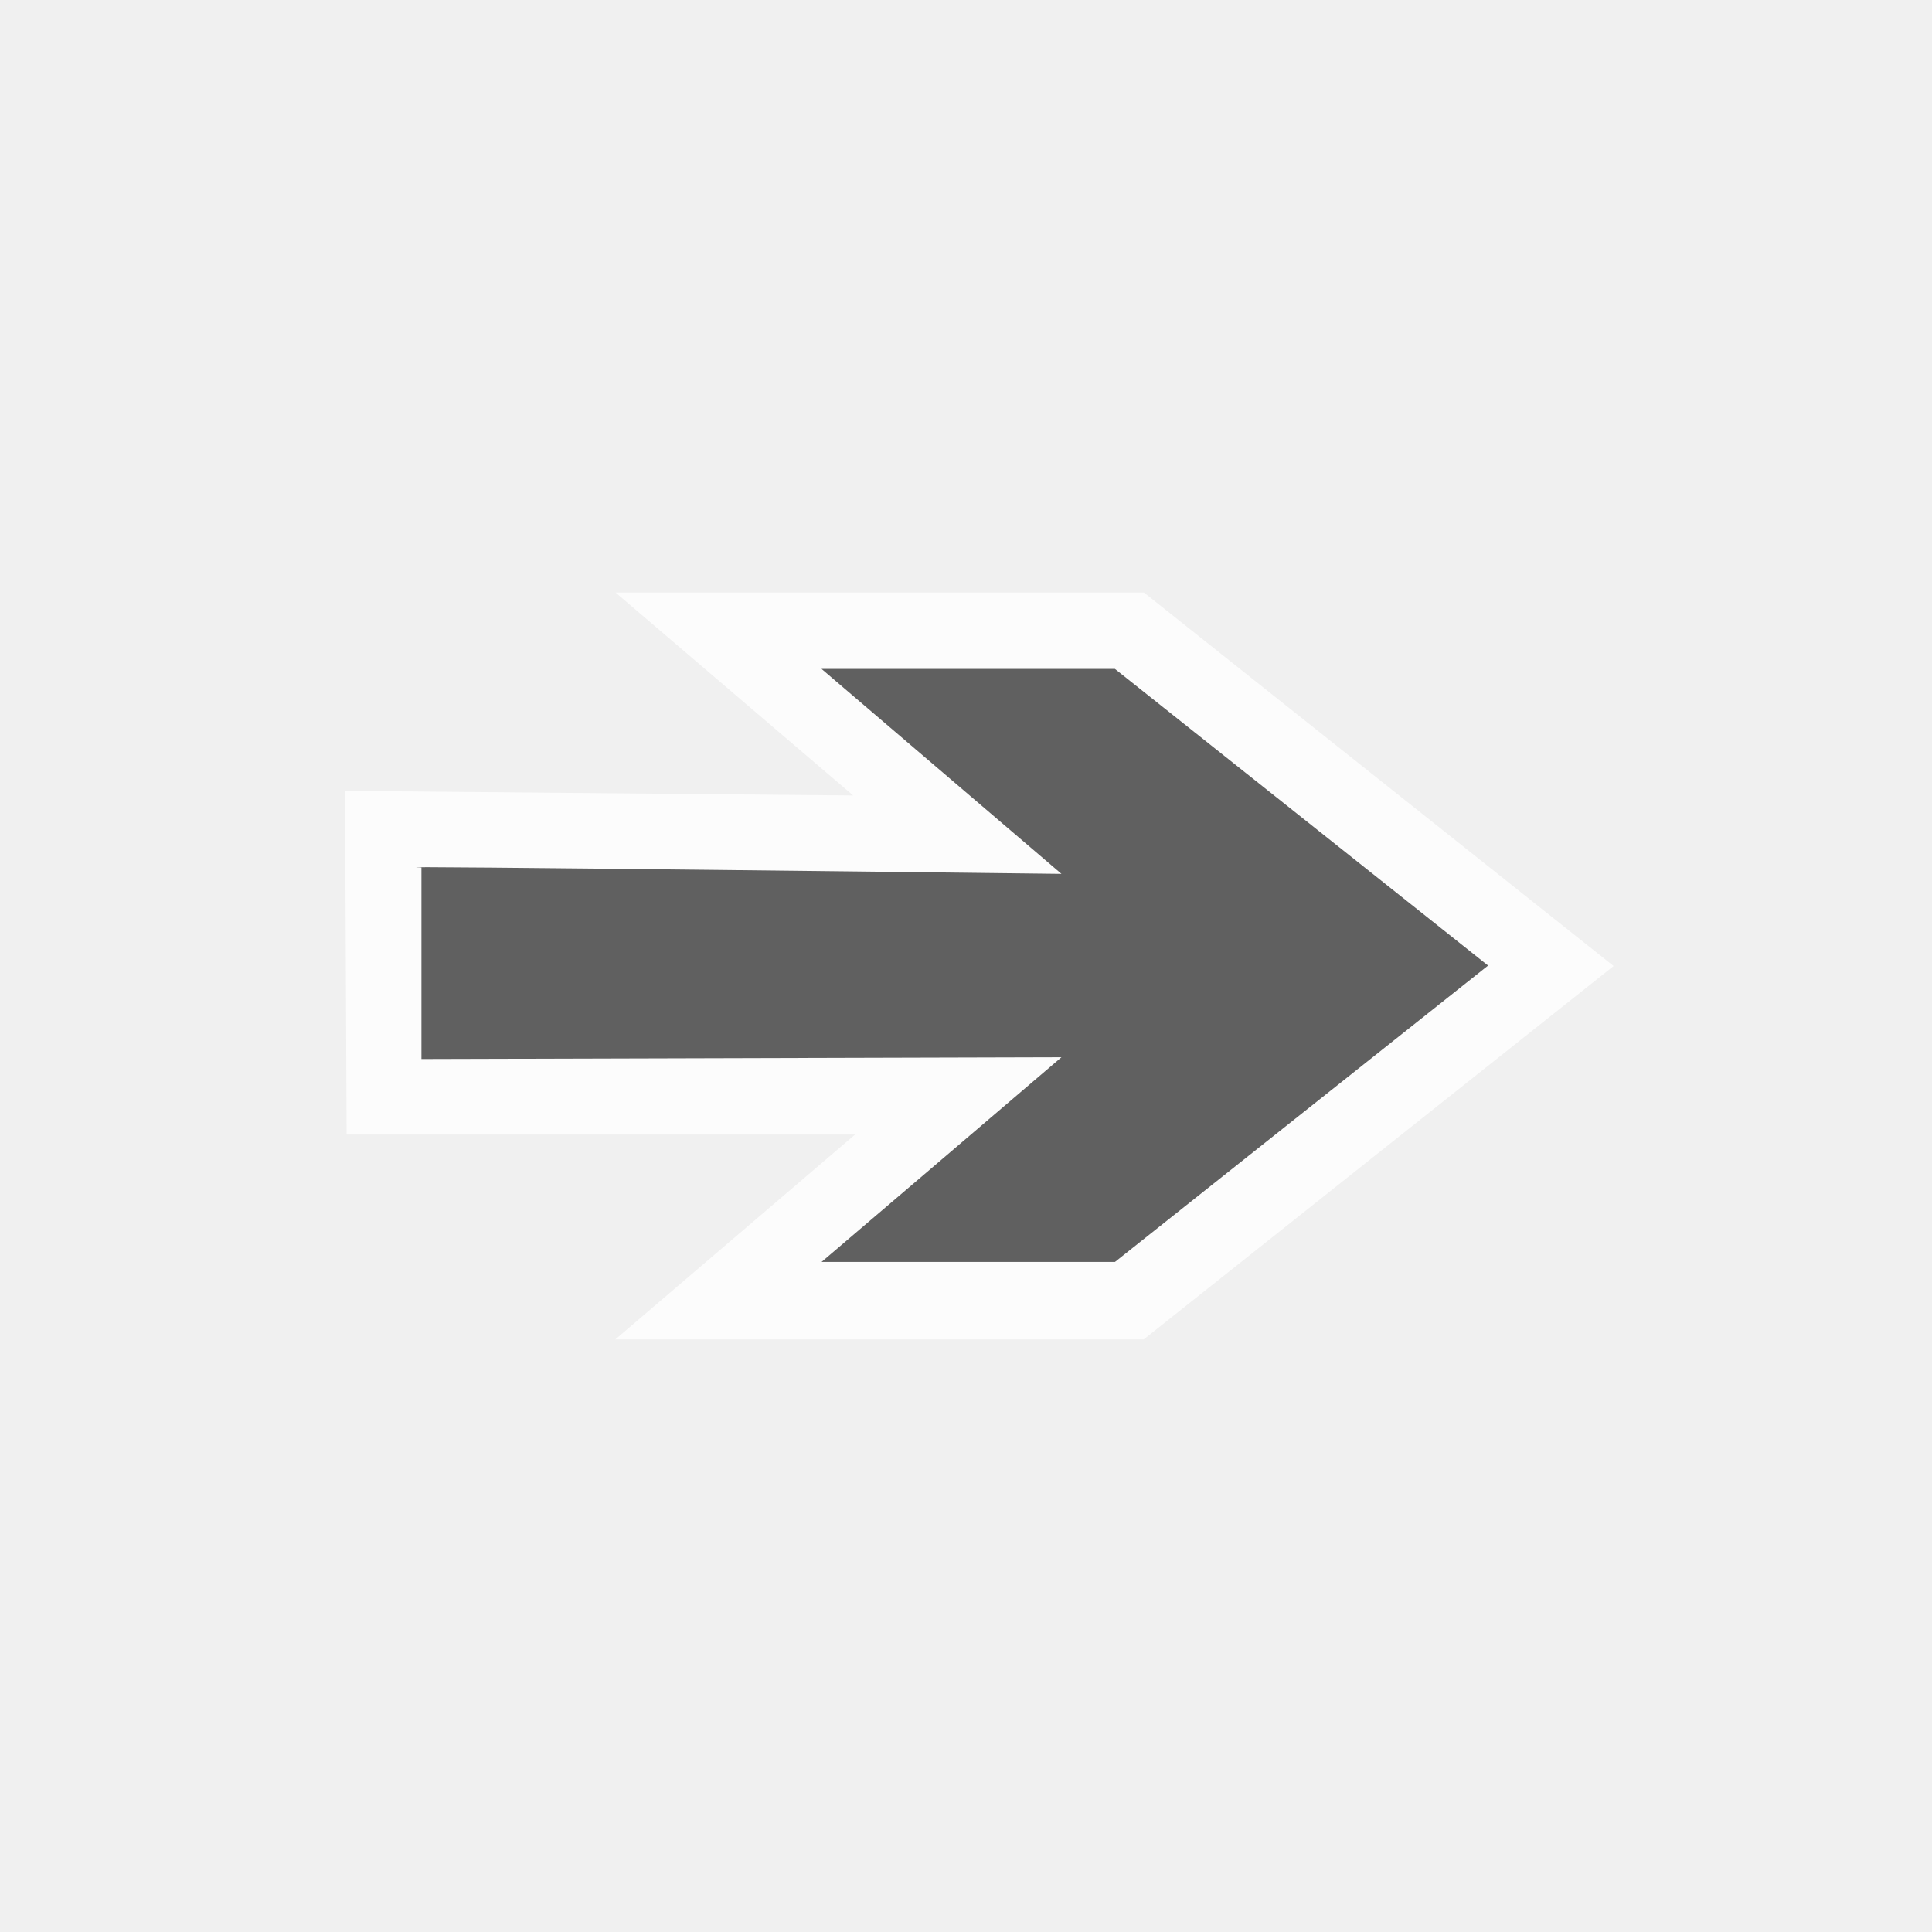
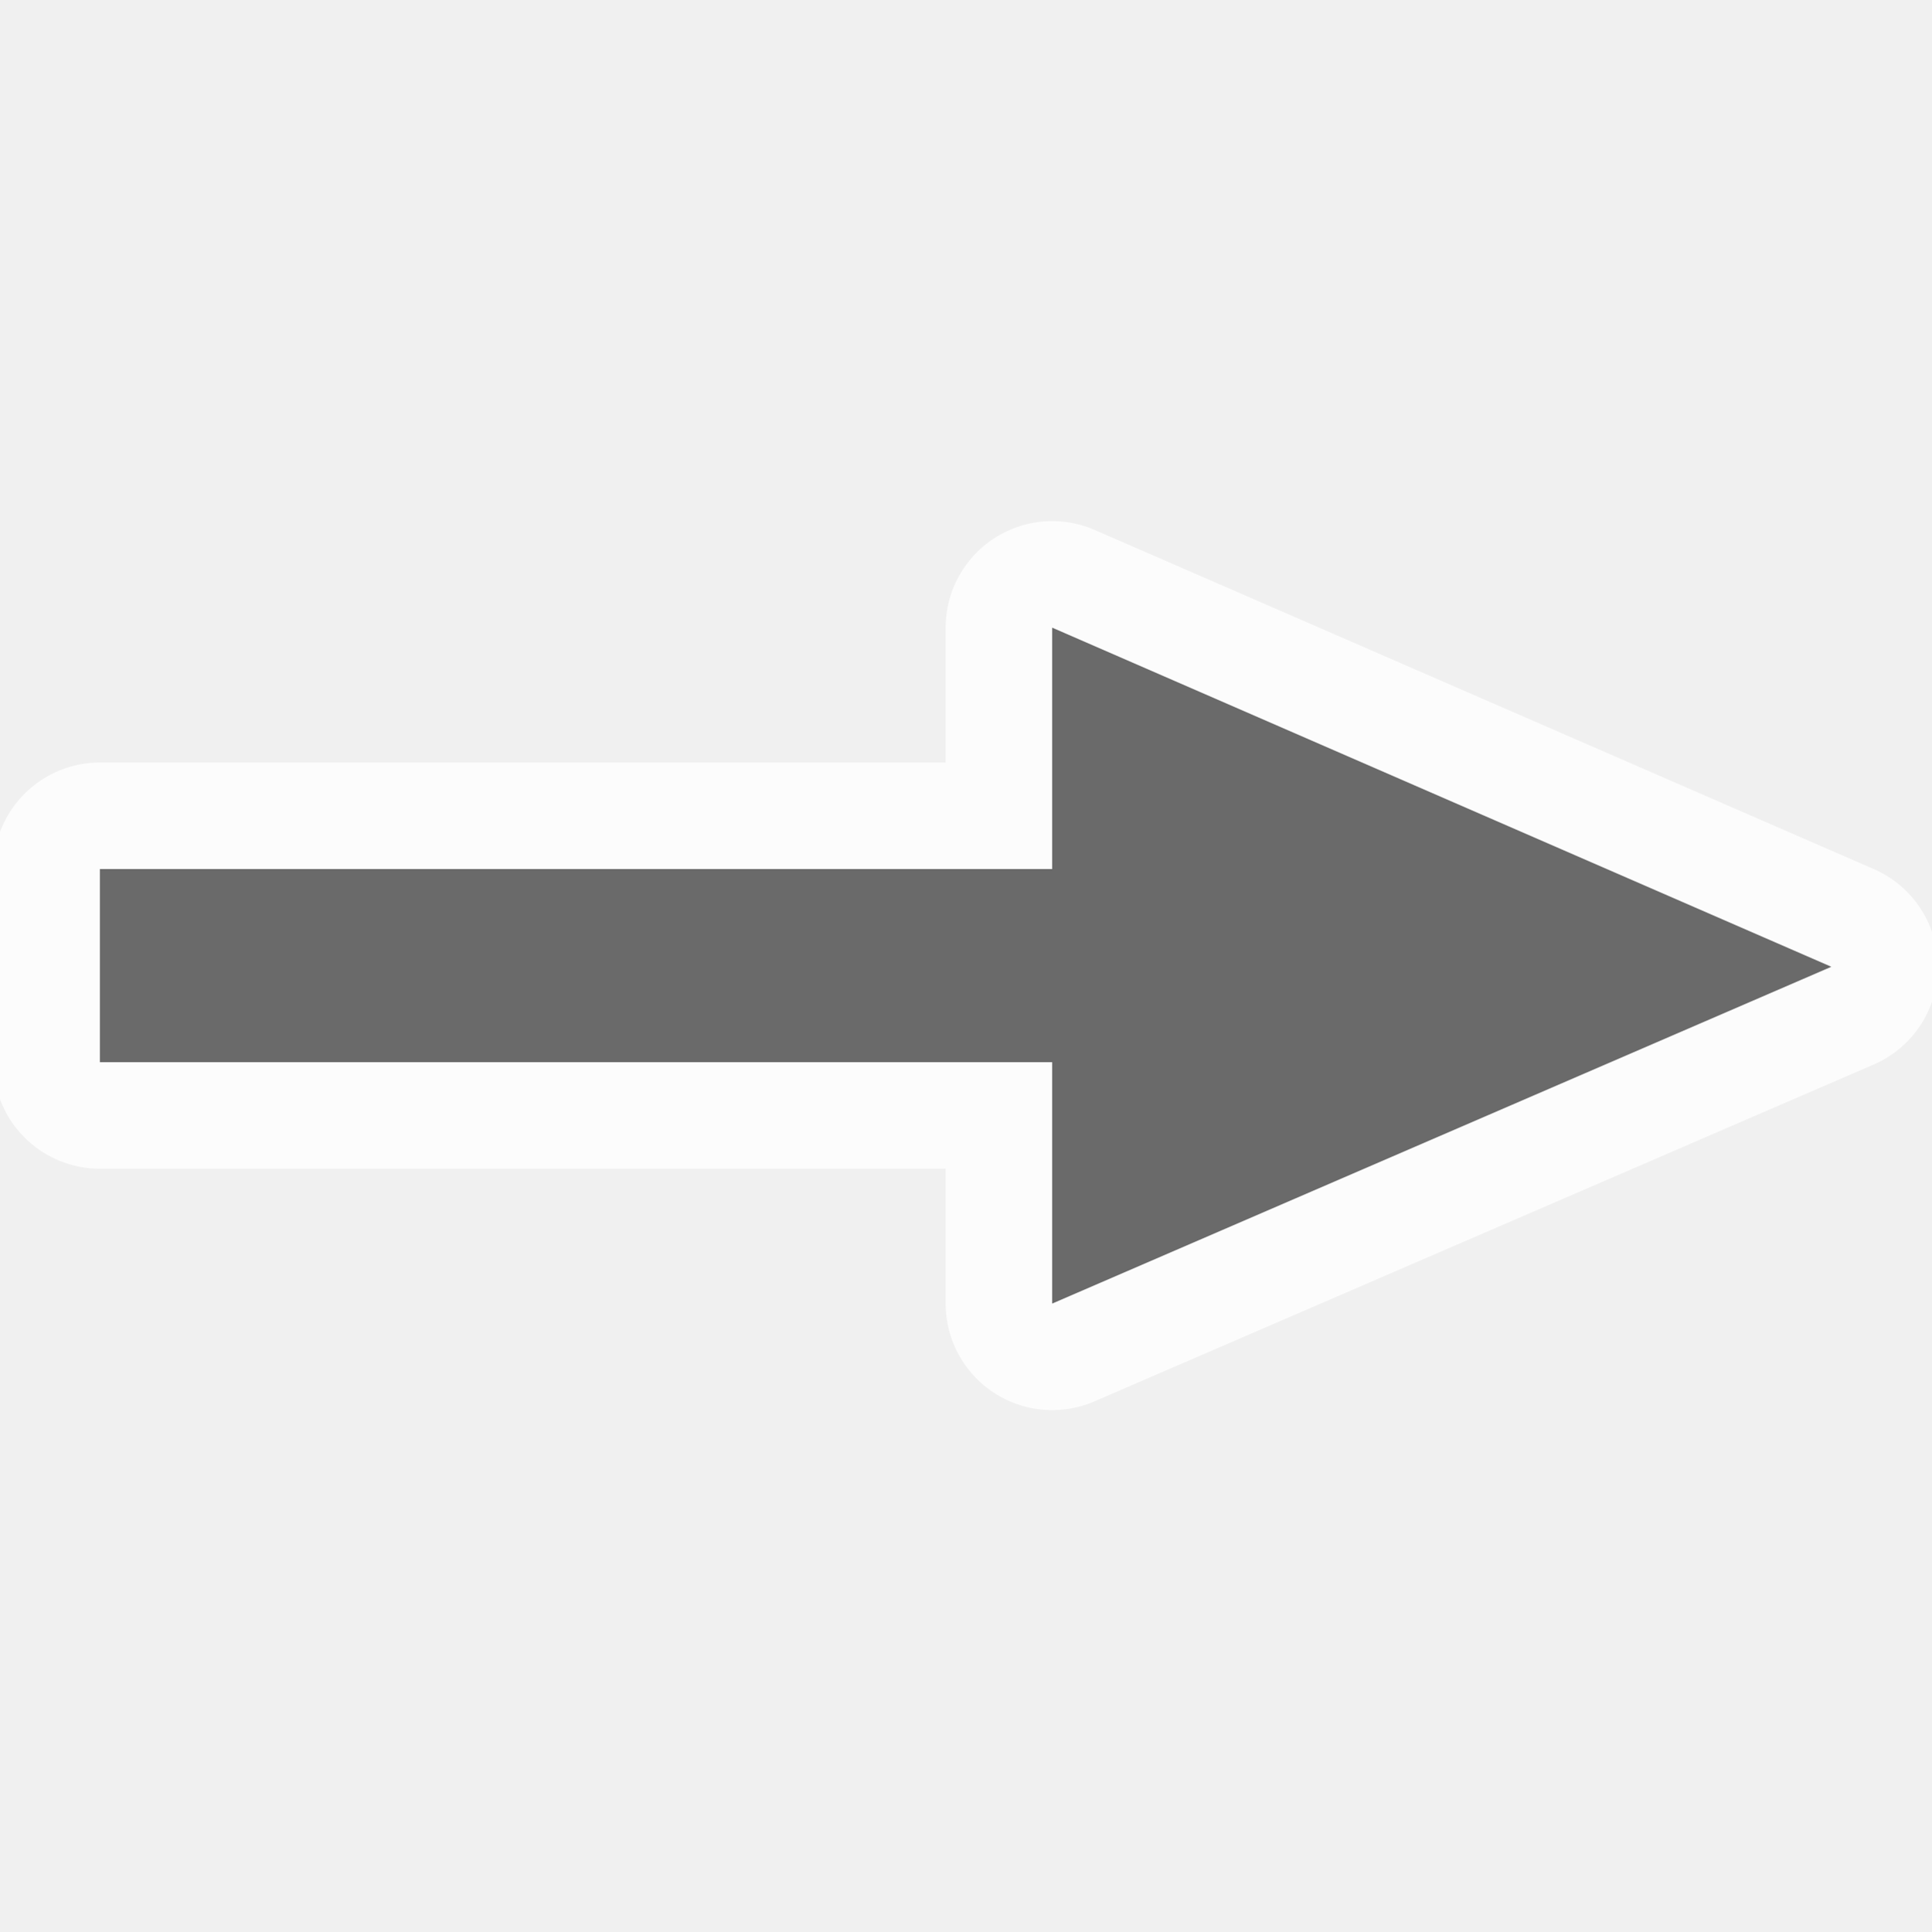
- <svg xmlns="http://www.w3.org/2000/svg" version="1.1" height="22" width="22">
-   <path stroke-miterlimit="10" d="m 4.808,9.889 7.315,0.066 C 11.202,9.177 10.289,8.4 9.379,7.622 l 3.341,0 c 1.415,1.126 2.832,2.252 4.248,3.378 -1.416,1.125 -2.833,2.251 -4.25,3.377 l -3.341,0 C 10.287,13.599 11.2,12.822 12.11,12.044 l -7.292,0 z" id="path8070" opacity="0.809" fill="#ffffff" stroke="#ffffff" stroke-linecap="square" stroke-width="1.75" />
-   <path id="path8097" d="M 4.799,9.879 C 3.967,9.854 12.087,9.951 12.087,9.951 11.177,9.173 10.266,8.395 9.355,7.617 l 3.341,0 4.249,3.378 c -1.416,1.125 -2.833,2.25 -4.249,3.375 l -3.341,0 c 0.911,-0.776 1.822,-1.554 2.732,-2.331 l -7.288,0.02 0,-2.183 z" stroke-miterlimit="10" opacity="0.749" stroke-opacity="0.914" fill="#2c2c2c" stroke-linecap="square" stroke-width="0.714" />
+ <svg xmlns="http://www.w3.org/2000/svg" version="1.0" width="580" height="580">
+   <path id="path4151" d="m 30,261 286,0 0,-72.5 234,101.85 -234,101.15 0,-72.5 -286,0 z" mix-blend-mode="normal" solid-color="#000000" opacity="0.8" color-interpolation-filters="linearRGB" filter-gaussianBlur-deviation="0" color="#000000" image-rendering="auto" color-rendering="auto" stroke-width="64" isolation="auto" color-interpolation="sRGB" solid-opacity="1" fill="none" stroke-linejoin="round" filter-blend-mode="normal" stroke="#ffffff" shape-rendering="auto" />
+   <path d="m 30,261 286,0 0,-72.5 234,101.85 -234,101.15 0,-72.5 -286,0 z" id="path4136" fill="#6a6a6a" />
</svg>
